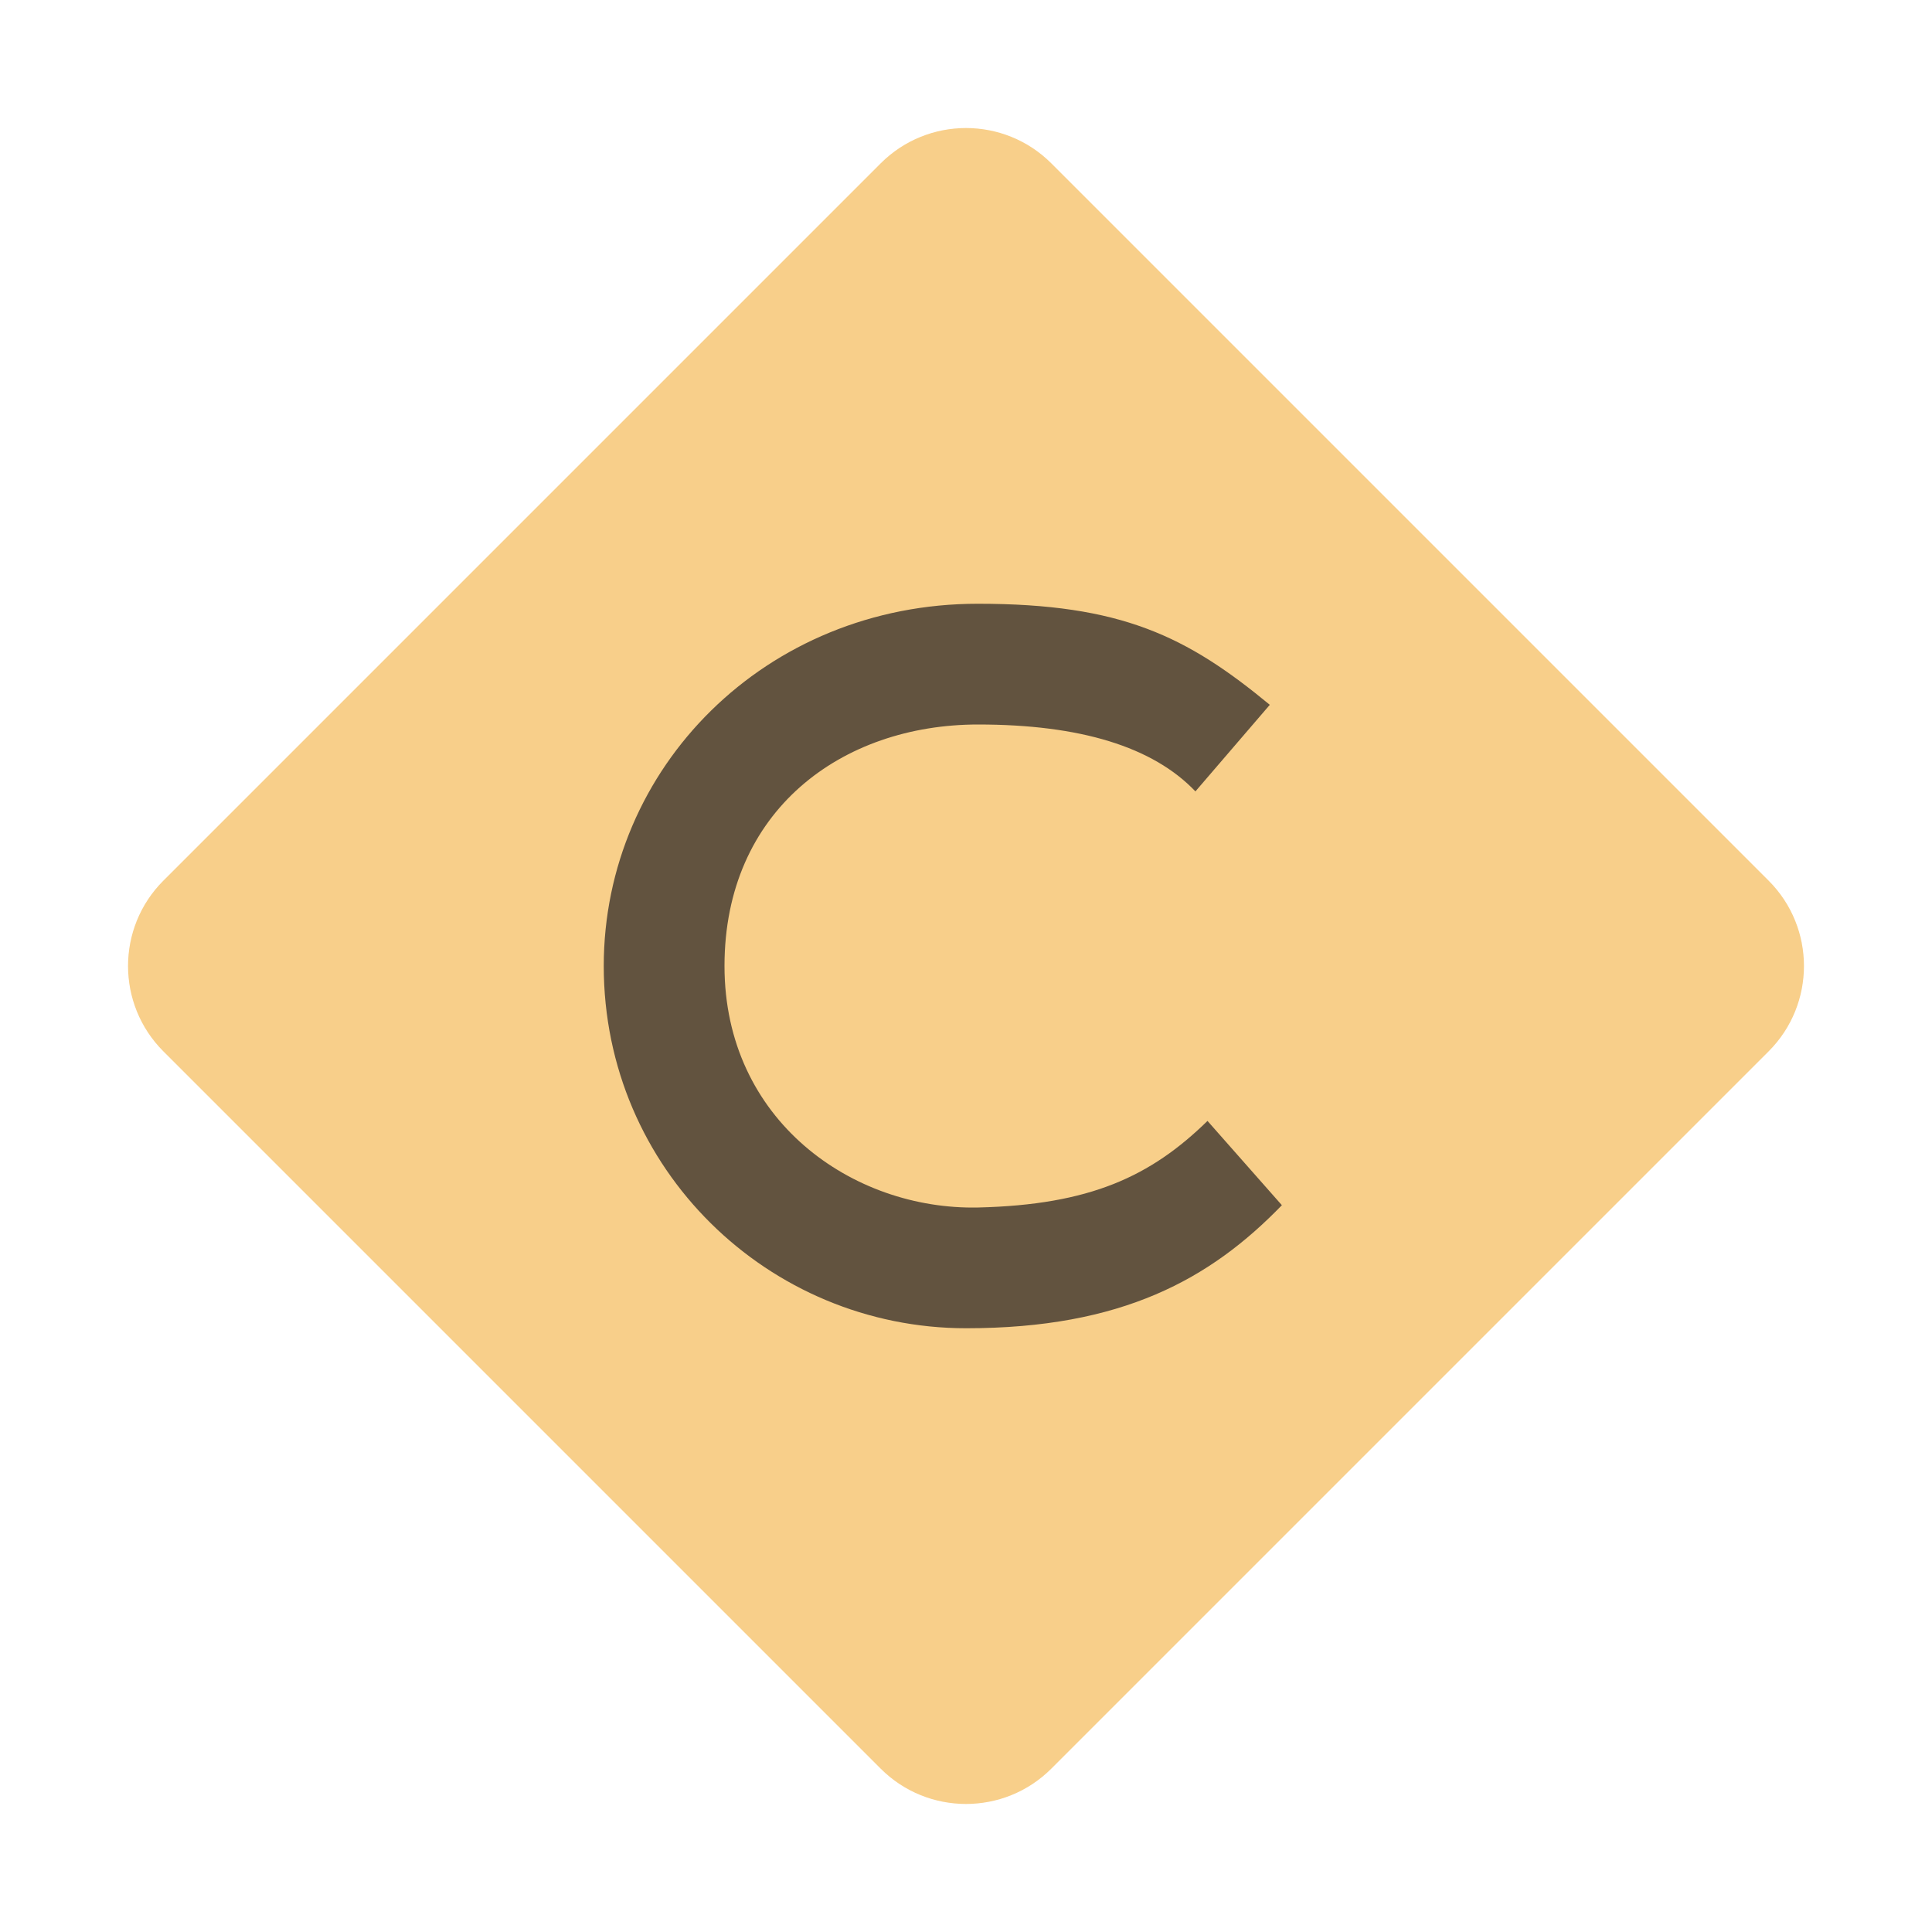
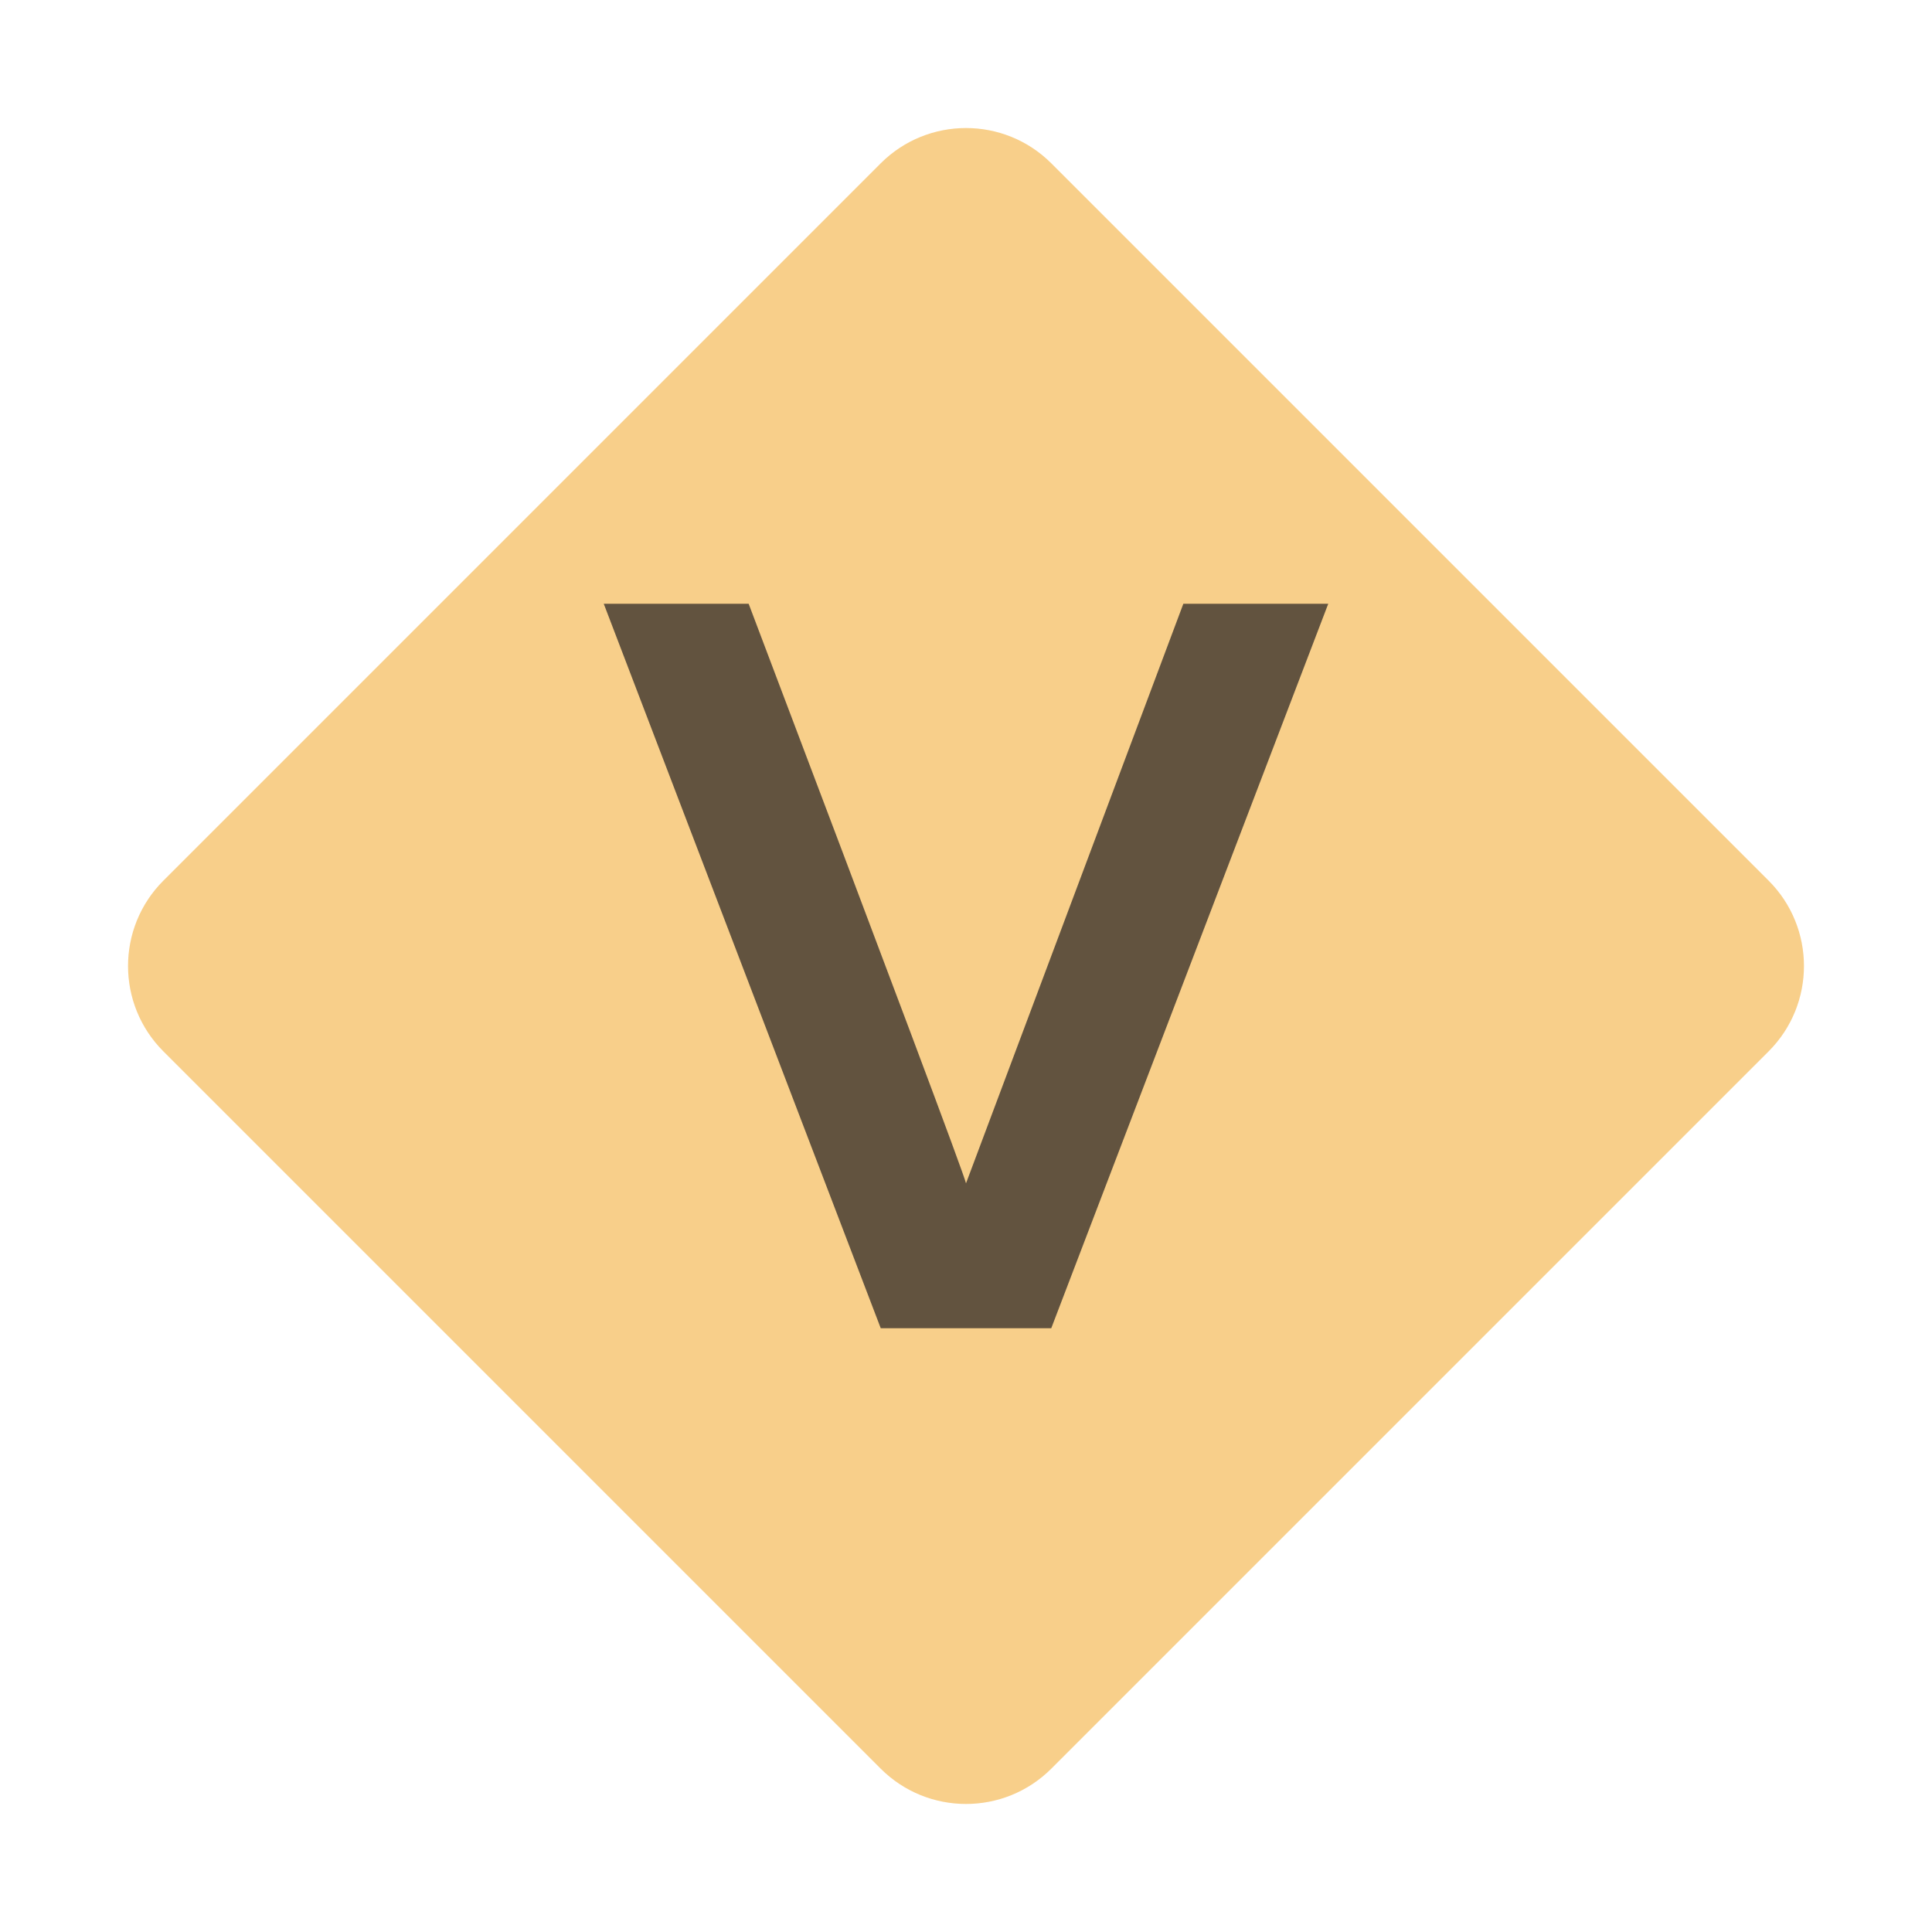
<svg xmlns="http://www.w3.org/2000/svg" width="16" height="16" viewBox="0 0 16 16">
  <g fill="none" fill-rule="evenodd">
    <rect width="10.4" height="10.4" x="2.8" y="2.8" fill="#F4AF3D" fill-opacity=".6" rx="1" transform="rotate(45 8 8)" />
-     <path fill="#231F20" fill-opacity=".7" d="M5,4.283 C4.53,4.742 4.028,4.978 3.1,5 C2.061,5.022 1,4.279 1,3 C1,1.712 1.971,1 3.1,1 C3.948,1 4.548,1.185 4.9,1.554 L5.516,0.837 C4.829,0.27 4.288,0 3.098,0 C1.34,0 0,1.358 0,3 C0,4.682 1.364,6 3.002,6 C4.293,6 5.023,5.593 5.616,4.981 C5.205,4.515 5,4.283 5,4.283 Z" transform="translate(5 5)" />
+     <path fill="#231F20" fill-opacity=".7" d="M2.294,6 L-0,0 L1.2,0 C2.389,3.139 2.989,4.739 3,4.8 L4.8,0 L6,0 L3.706,6 L2.294,6 Z" transform="translate(5 5)" />
  </g>
</svg>
